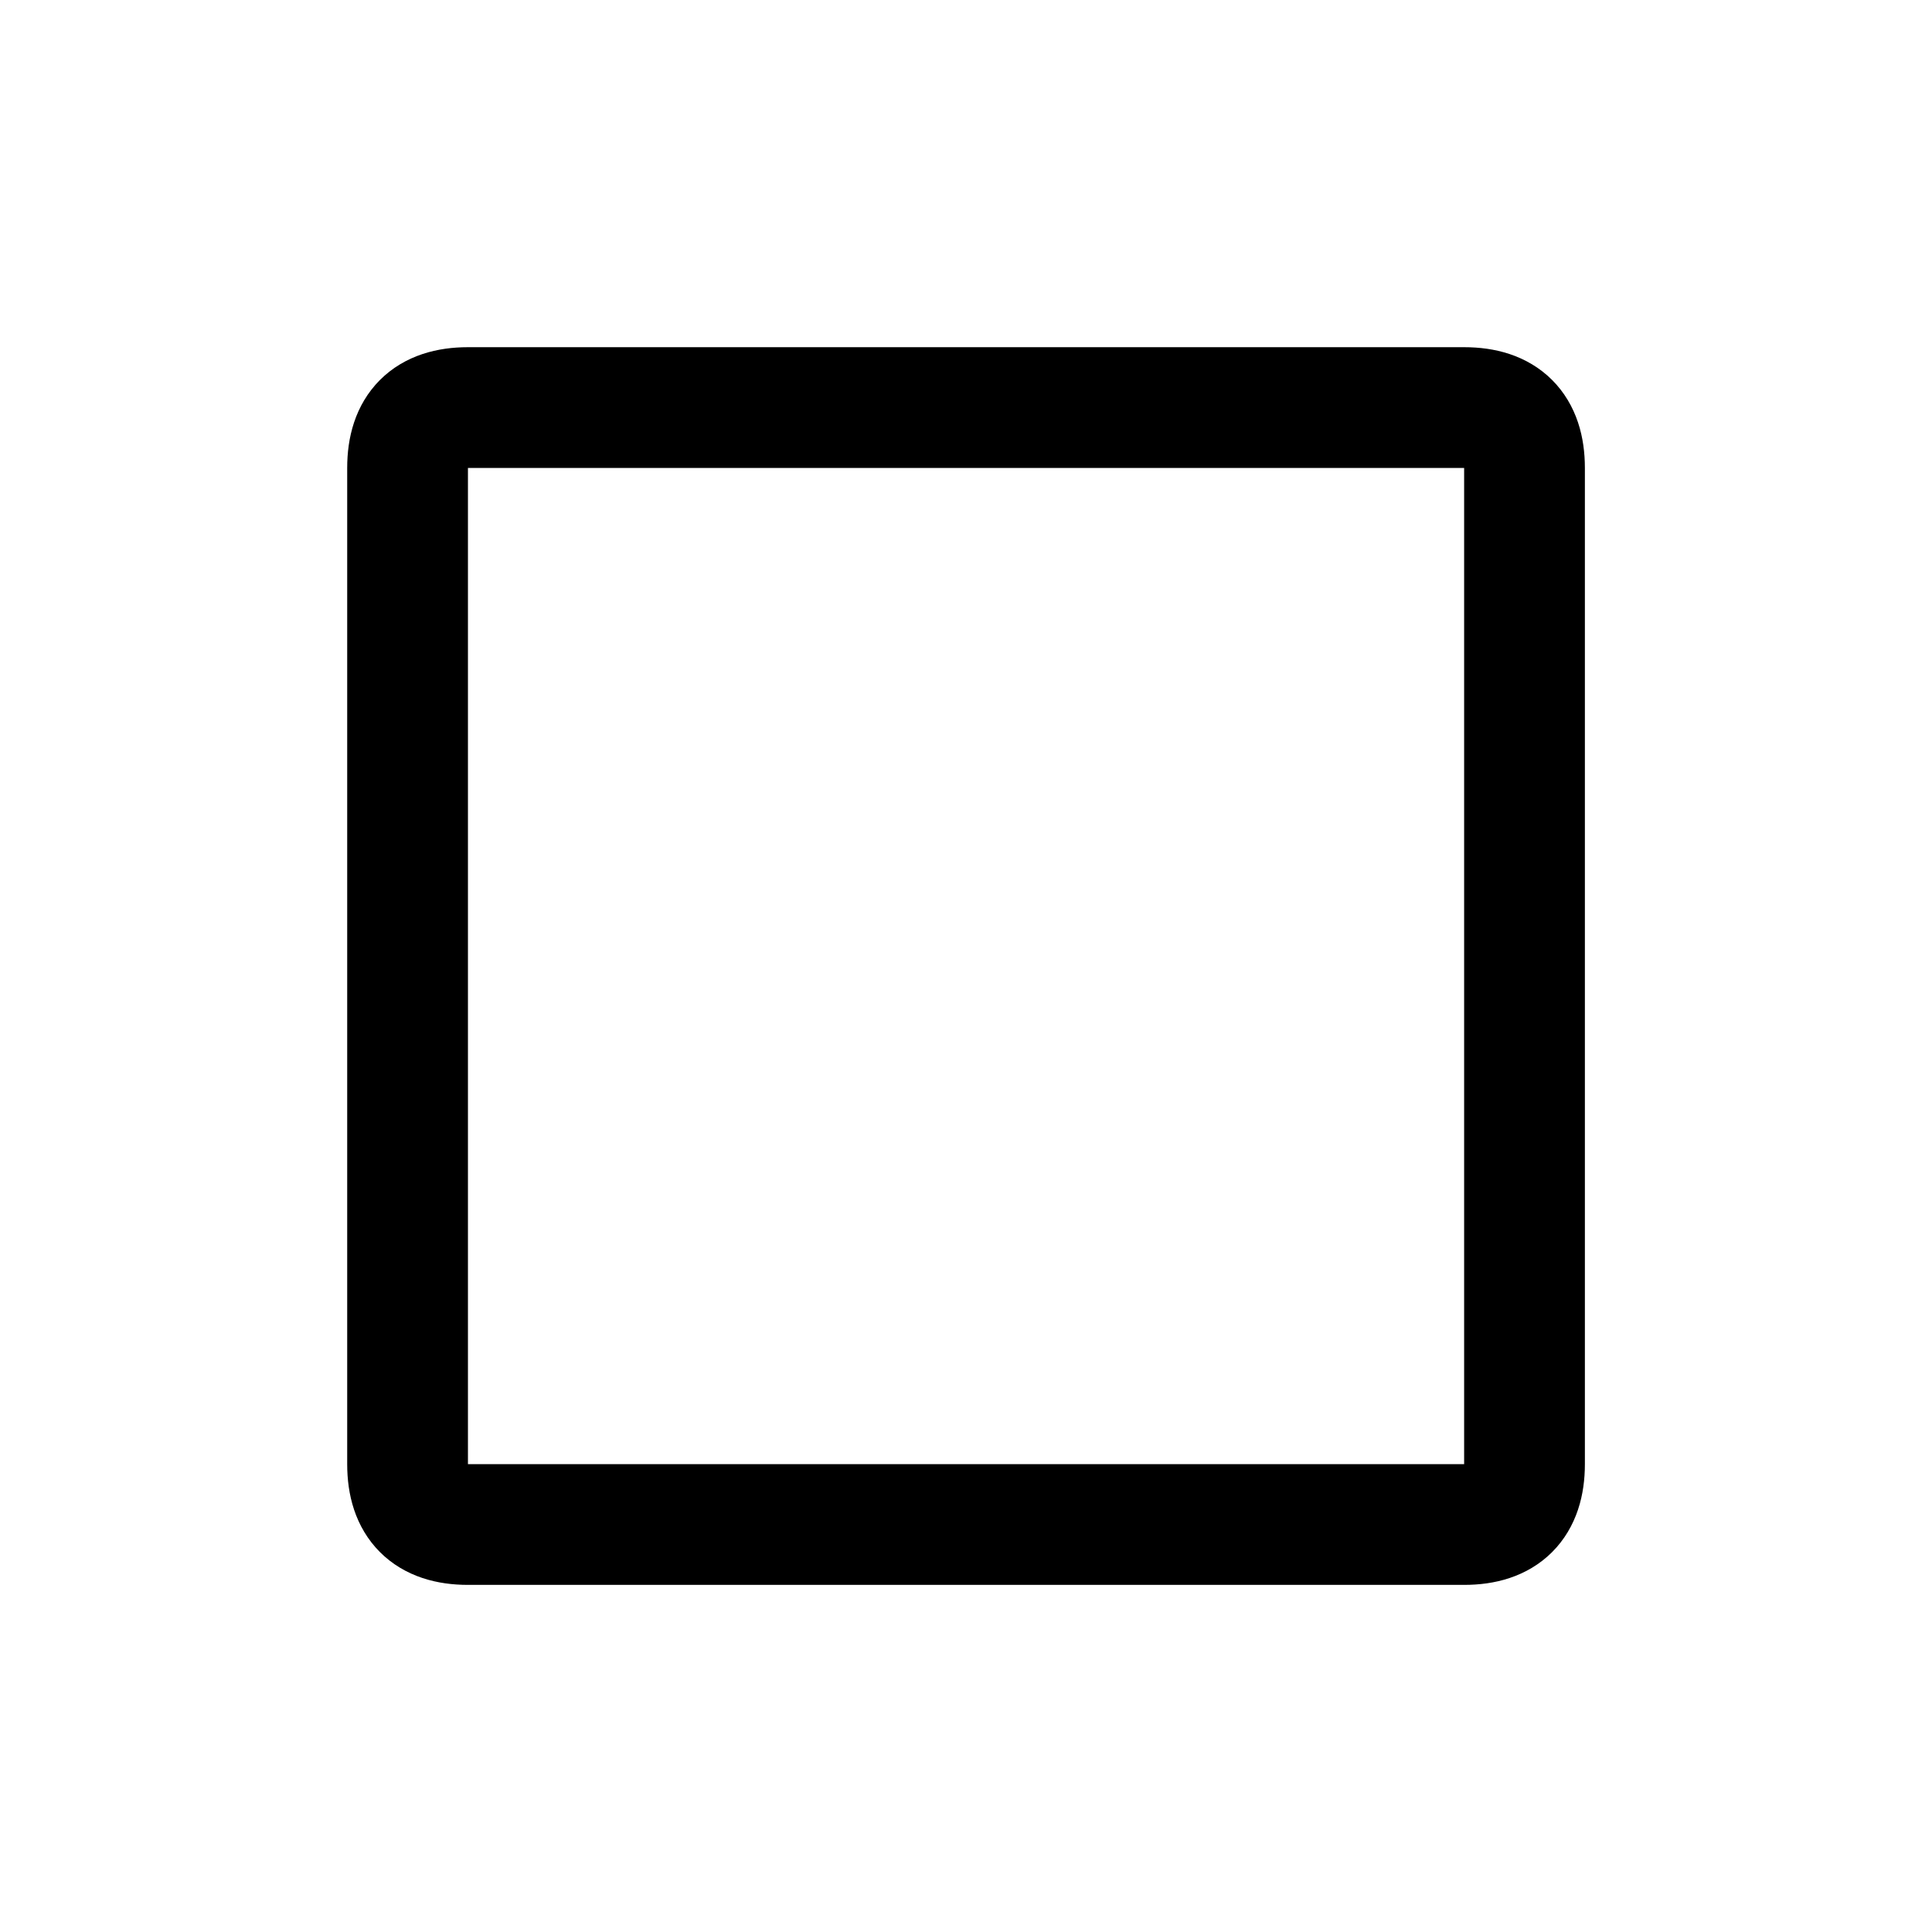
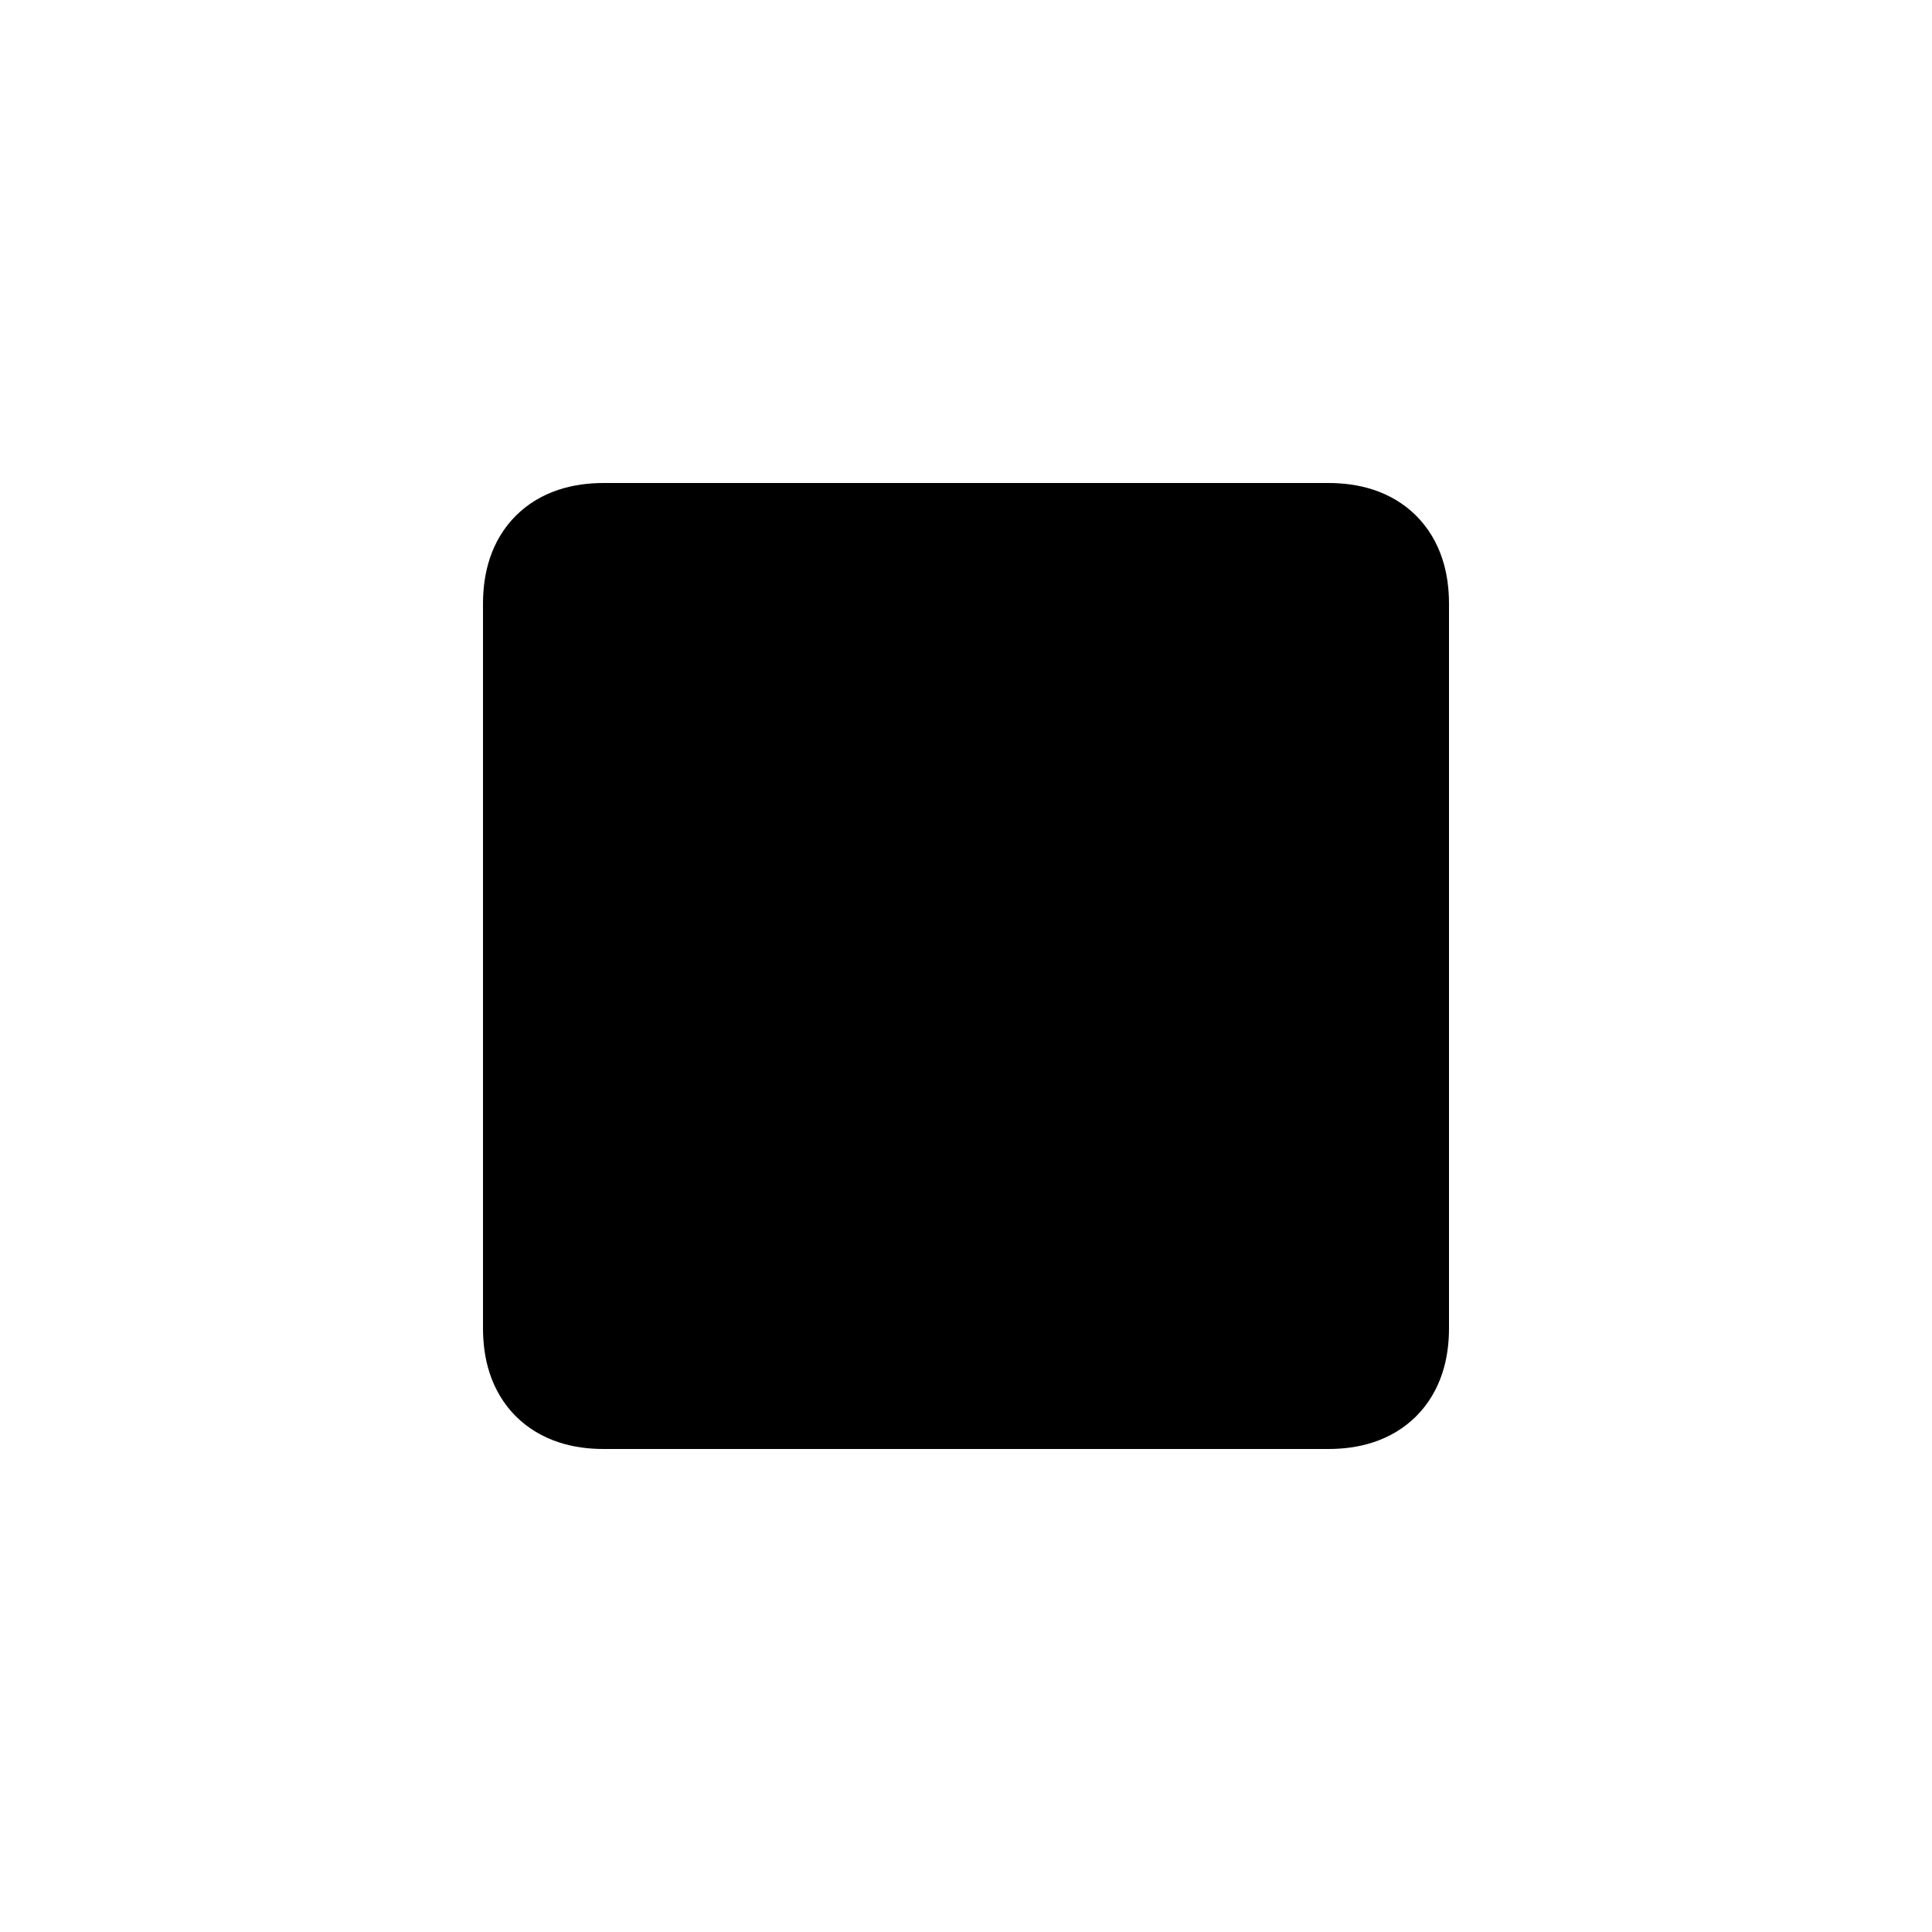
<svg xmlns="http://www.w3.org/2000/svg" viewBox="0 0 24 24" fill="none" stroke="currentColor" stroke-width="1.5" stroke-linecap="round" stroke-linejoin="round">
-   <path d="M5.813 5.063 H18.188 Q18.938 5.063 18.938 5.813 V18.188 Q18.938 18.938 18.188 18.938 H5.813 Q5.063 18.938 5.063 18.188 V5.813 Q5.063 5.063 5.813 5.063 Z" />
+   <path d="M7.5 6.75 H16.5 Q17.25 6.75 17.25 7.5 V16.5 Q17.25 17.25 16.5 17.25 H7.5 Q6.75 17.25 6.75 16.5 V7.5 Q6.75 6.75 7.5 6.75 Z" fill="currentColor" />
</svg>
